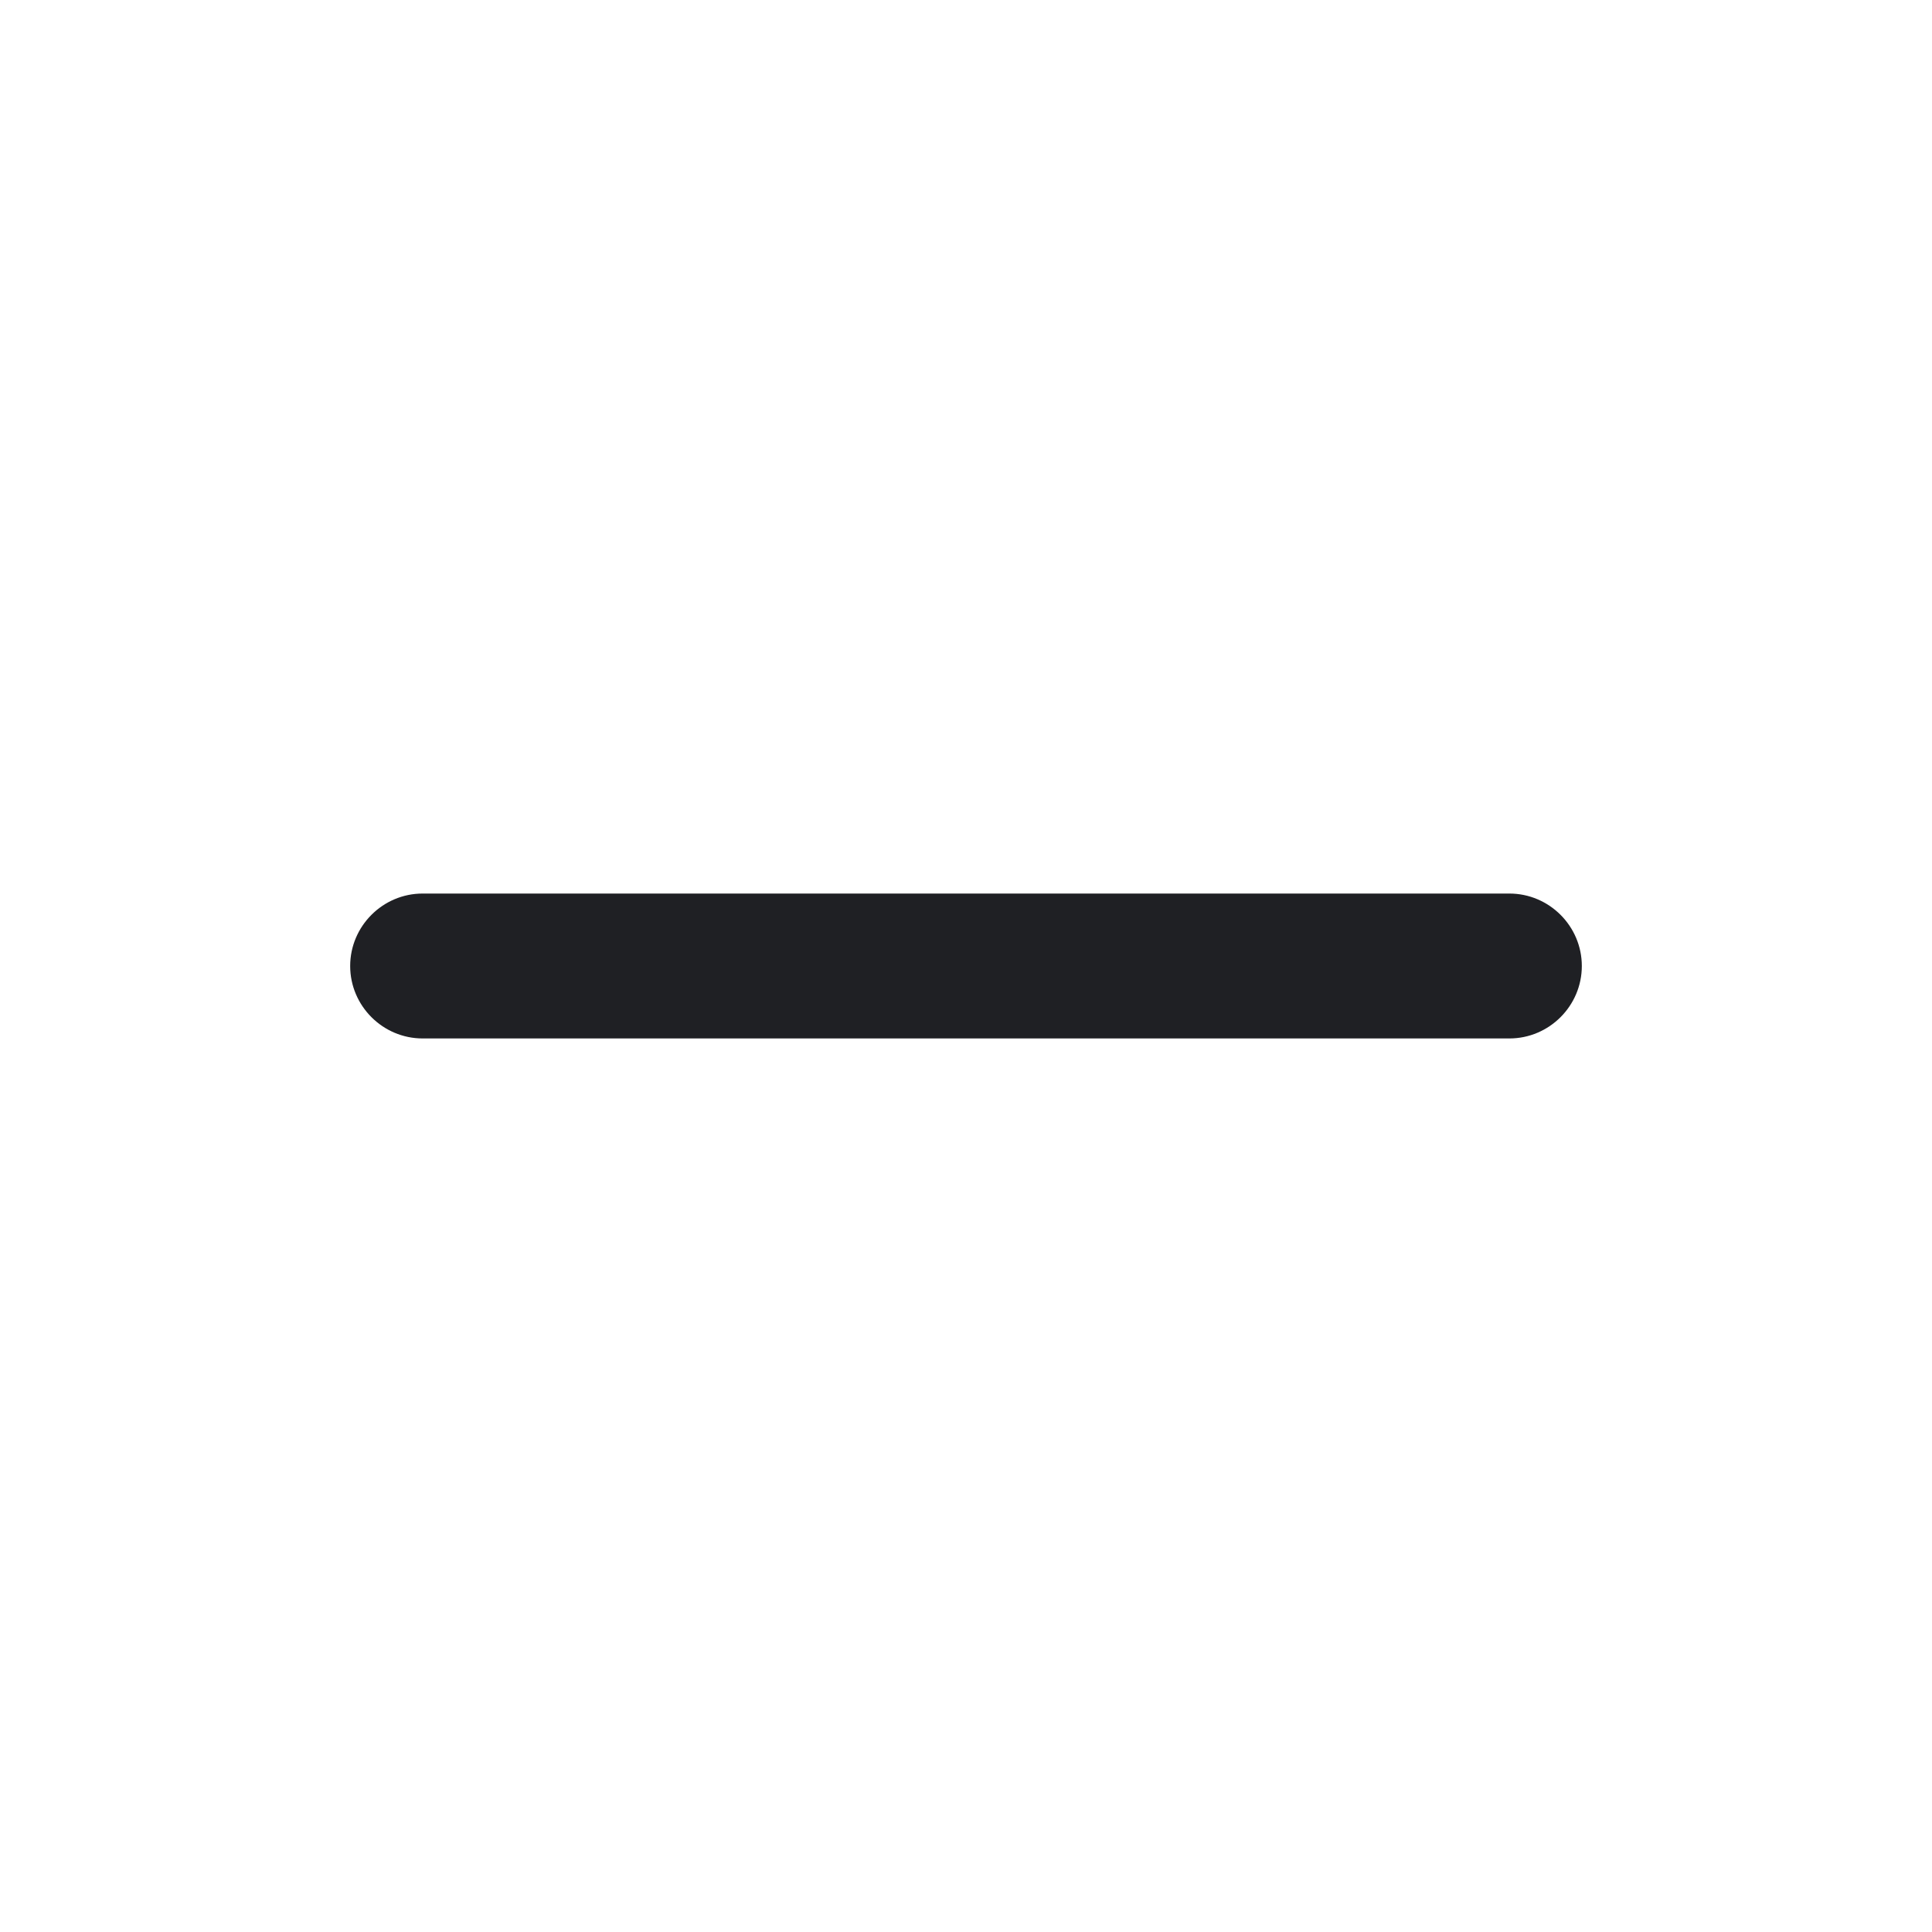
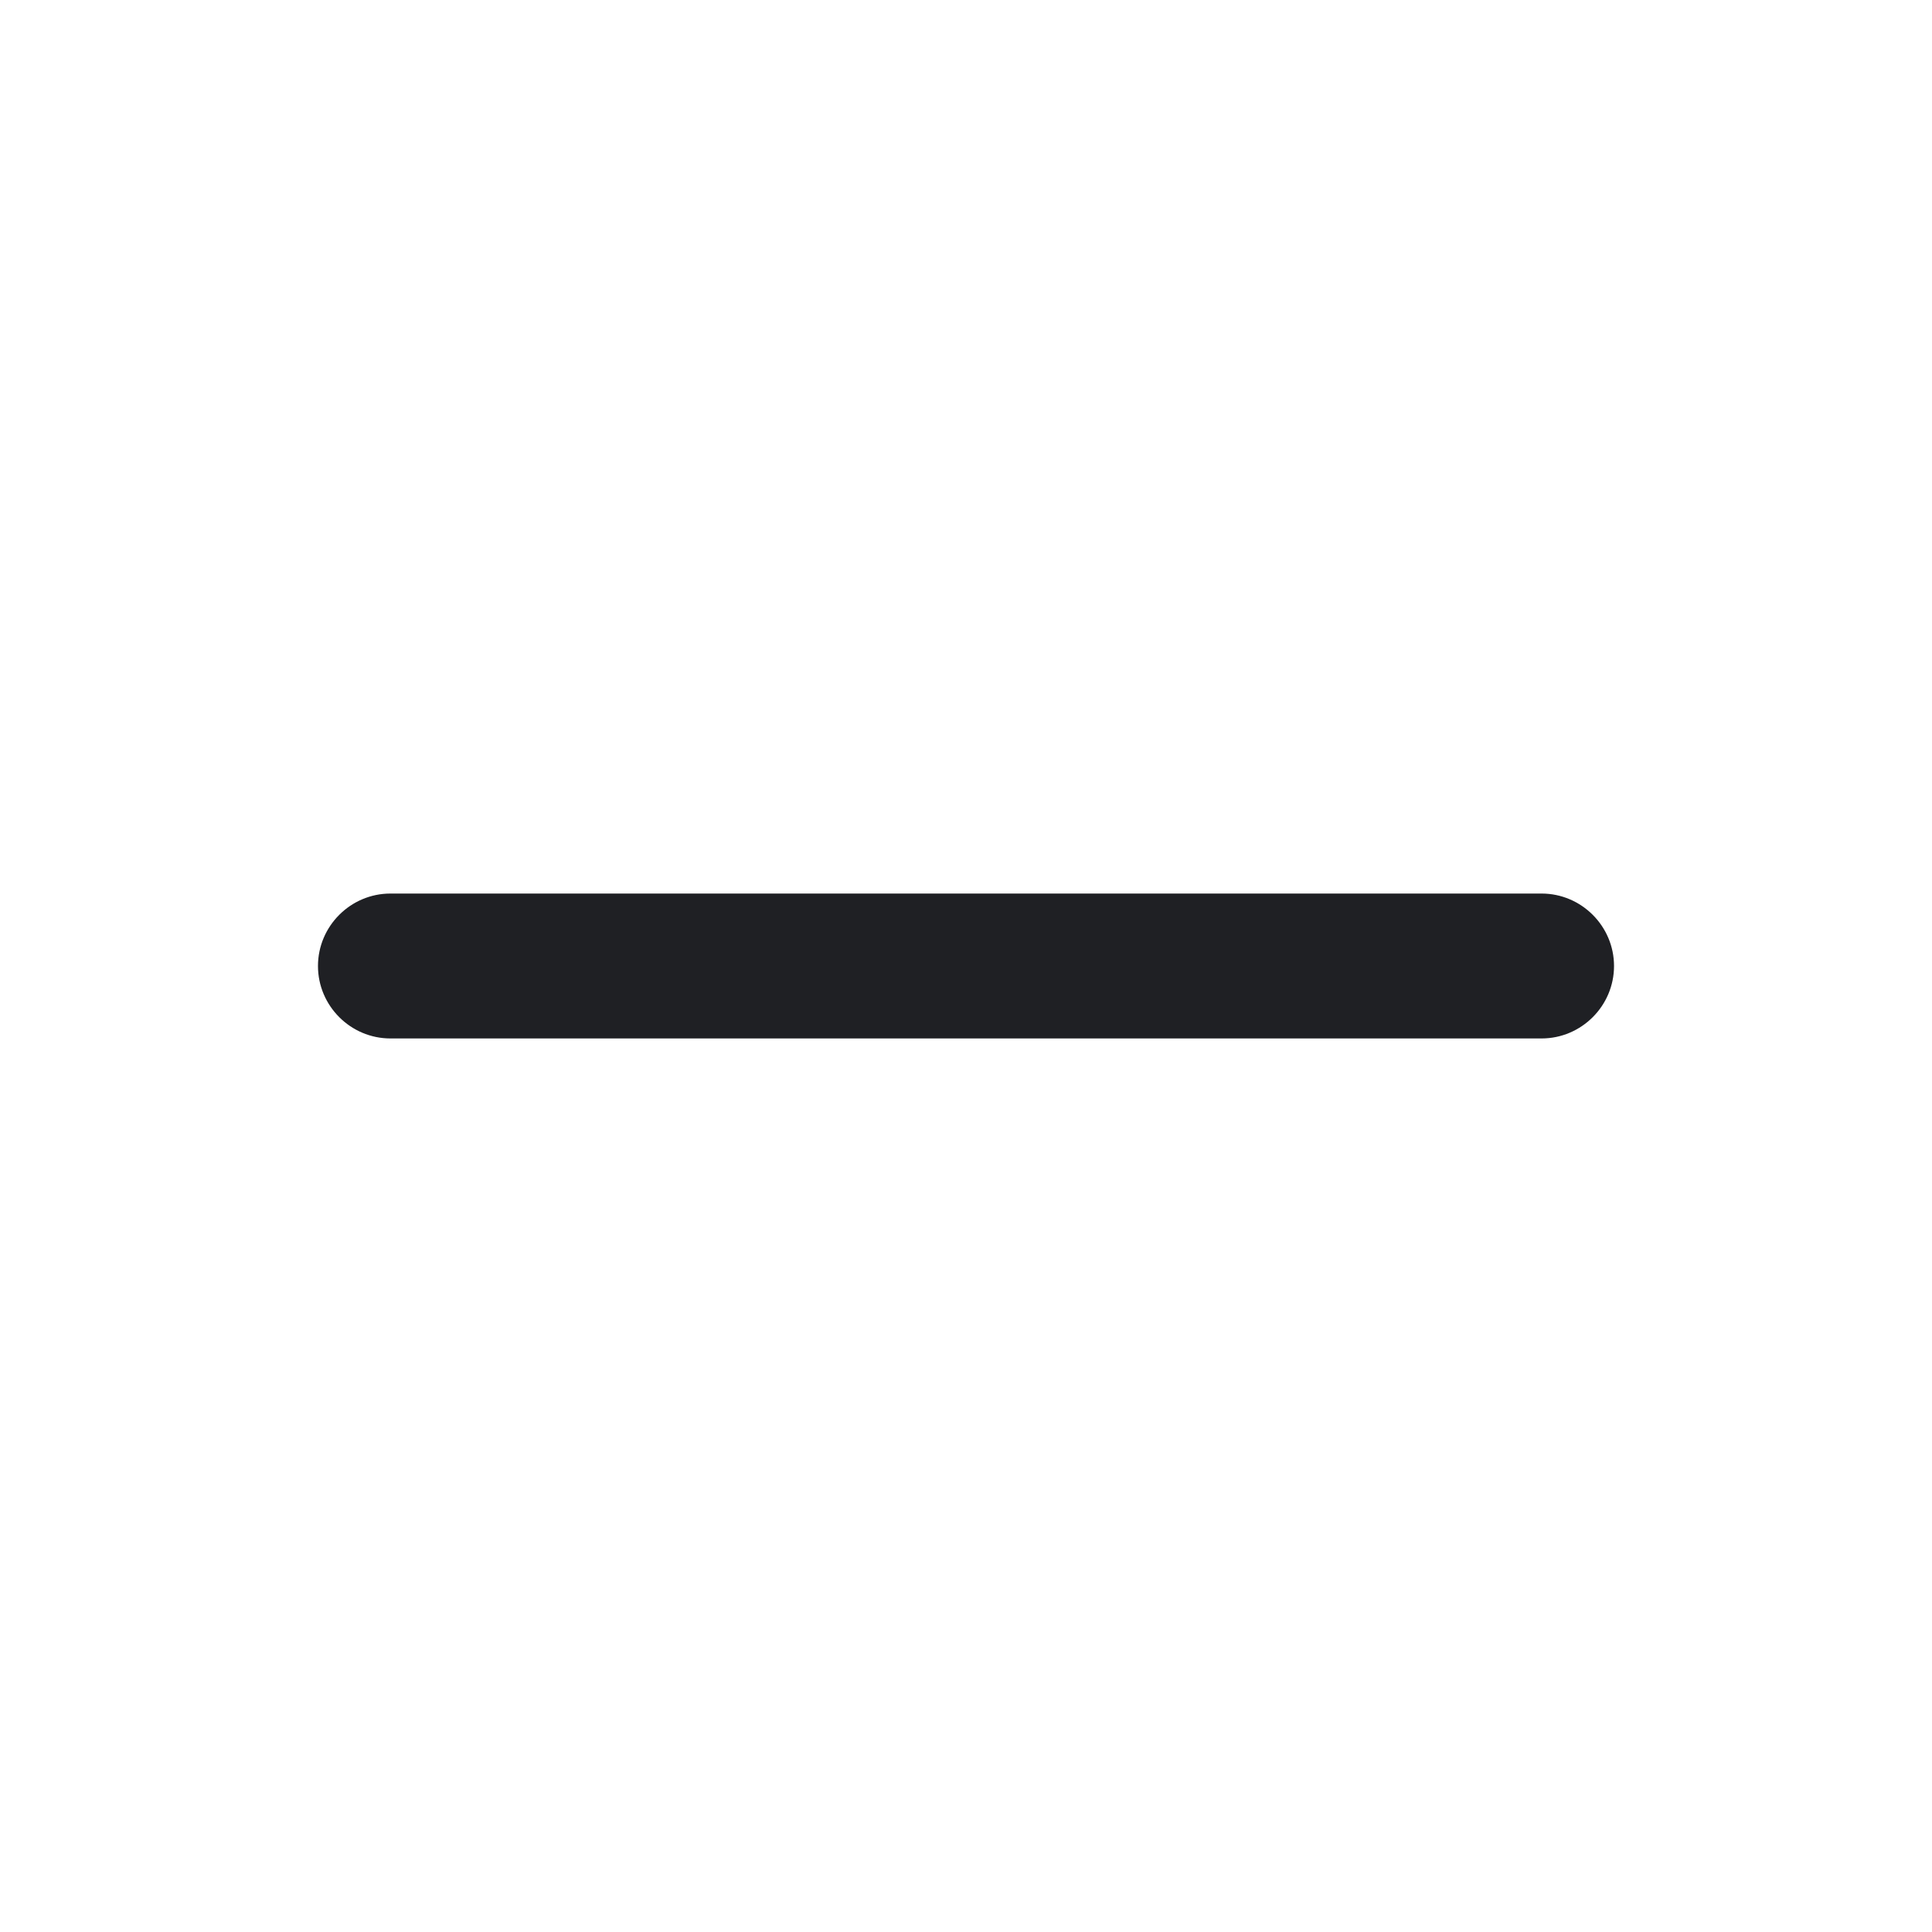
<svg xmlns="http://www.w3.org/2000/svg" width="48" height="48" viewBox="0 0 48 48" fill="none">
-   <path d="M37.5 25.8H10.5C9.51 25.8 8.7 24.99 8.7 24C8.7 23.01 9.51 22.2 10.5 22.2H37.5C38.49 22.2 39.3 23.01 39.3 24C39.3 24.99 38.49 25.8 37.5 25.8Z" fill="#1F2024" />
+   <path d="M9.7 25.8H38.3C39.29 25.8 40.1 24.99 40.1 24C40.1 23.01 39.29 22.2 38.3 22.2H9.7C8.71 22.2 7.9 23.01 7.9 24C7.9 24.99 8.71 25.8 9.7 25.8Z" fill="#1F2024" />
</svg>
